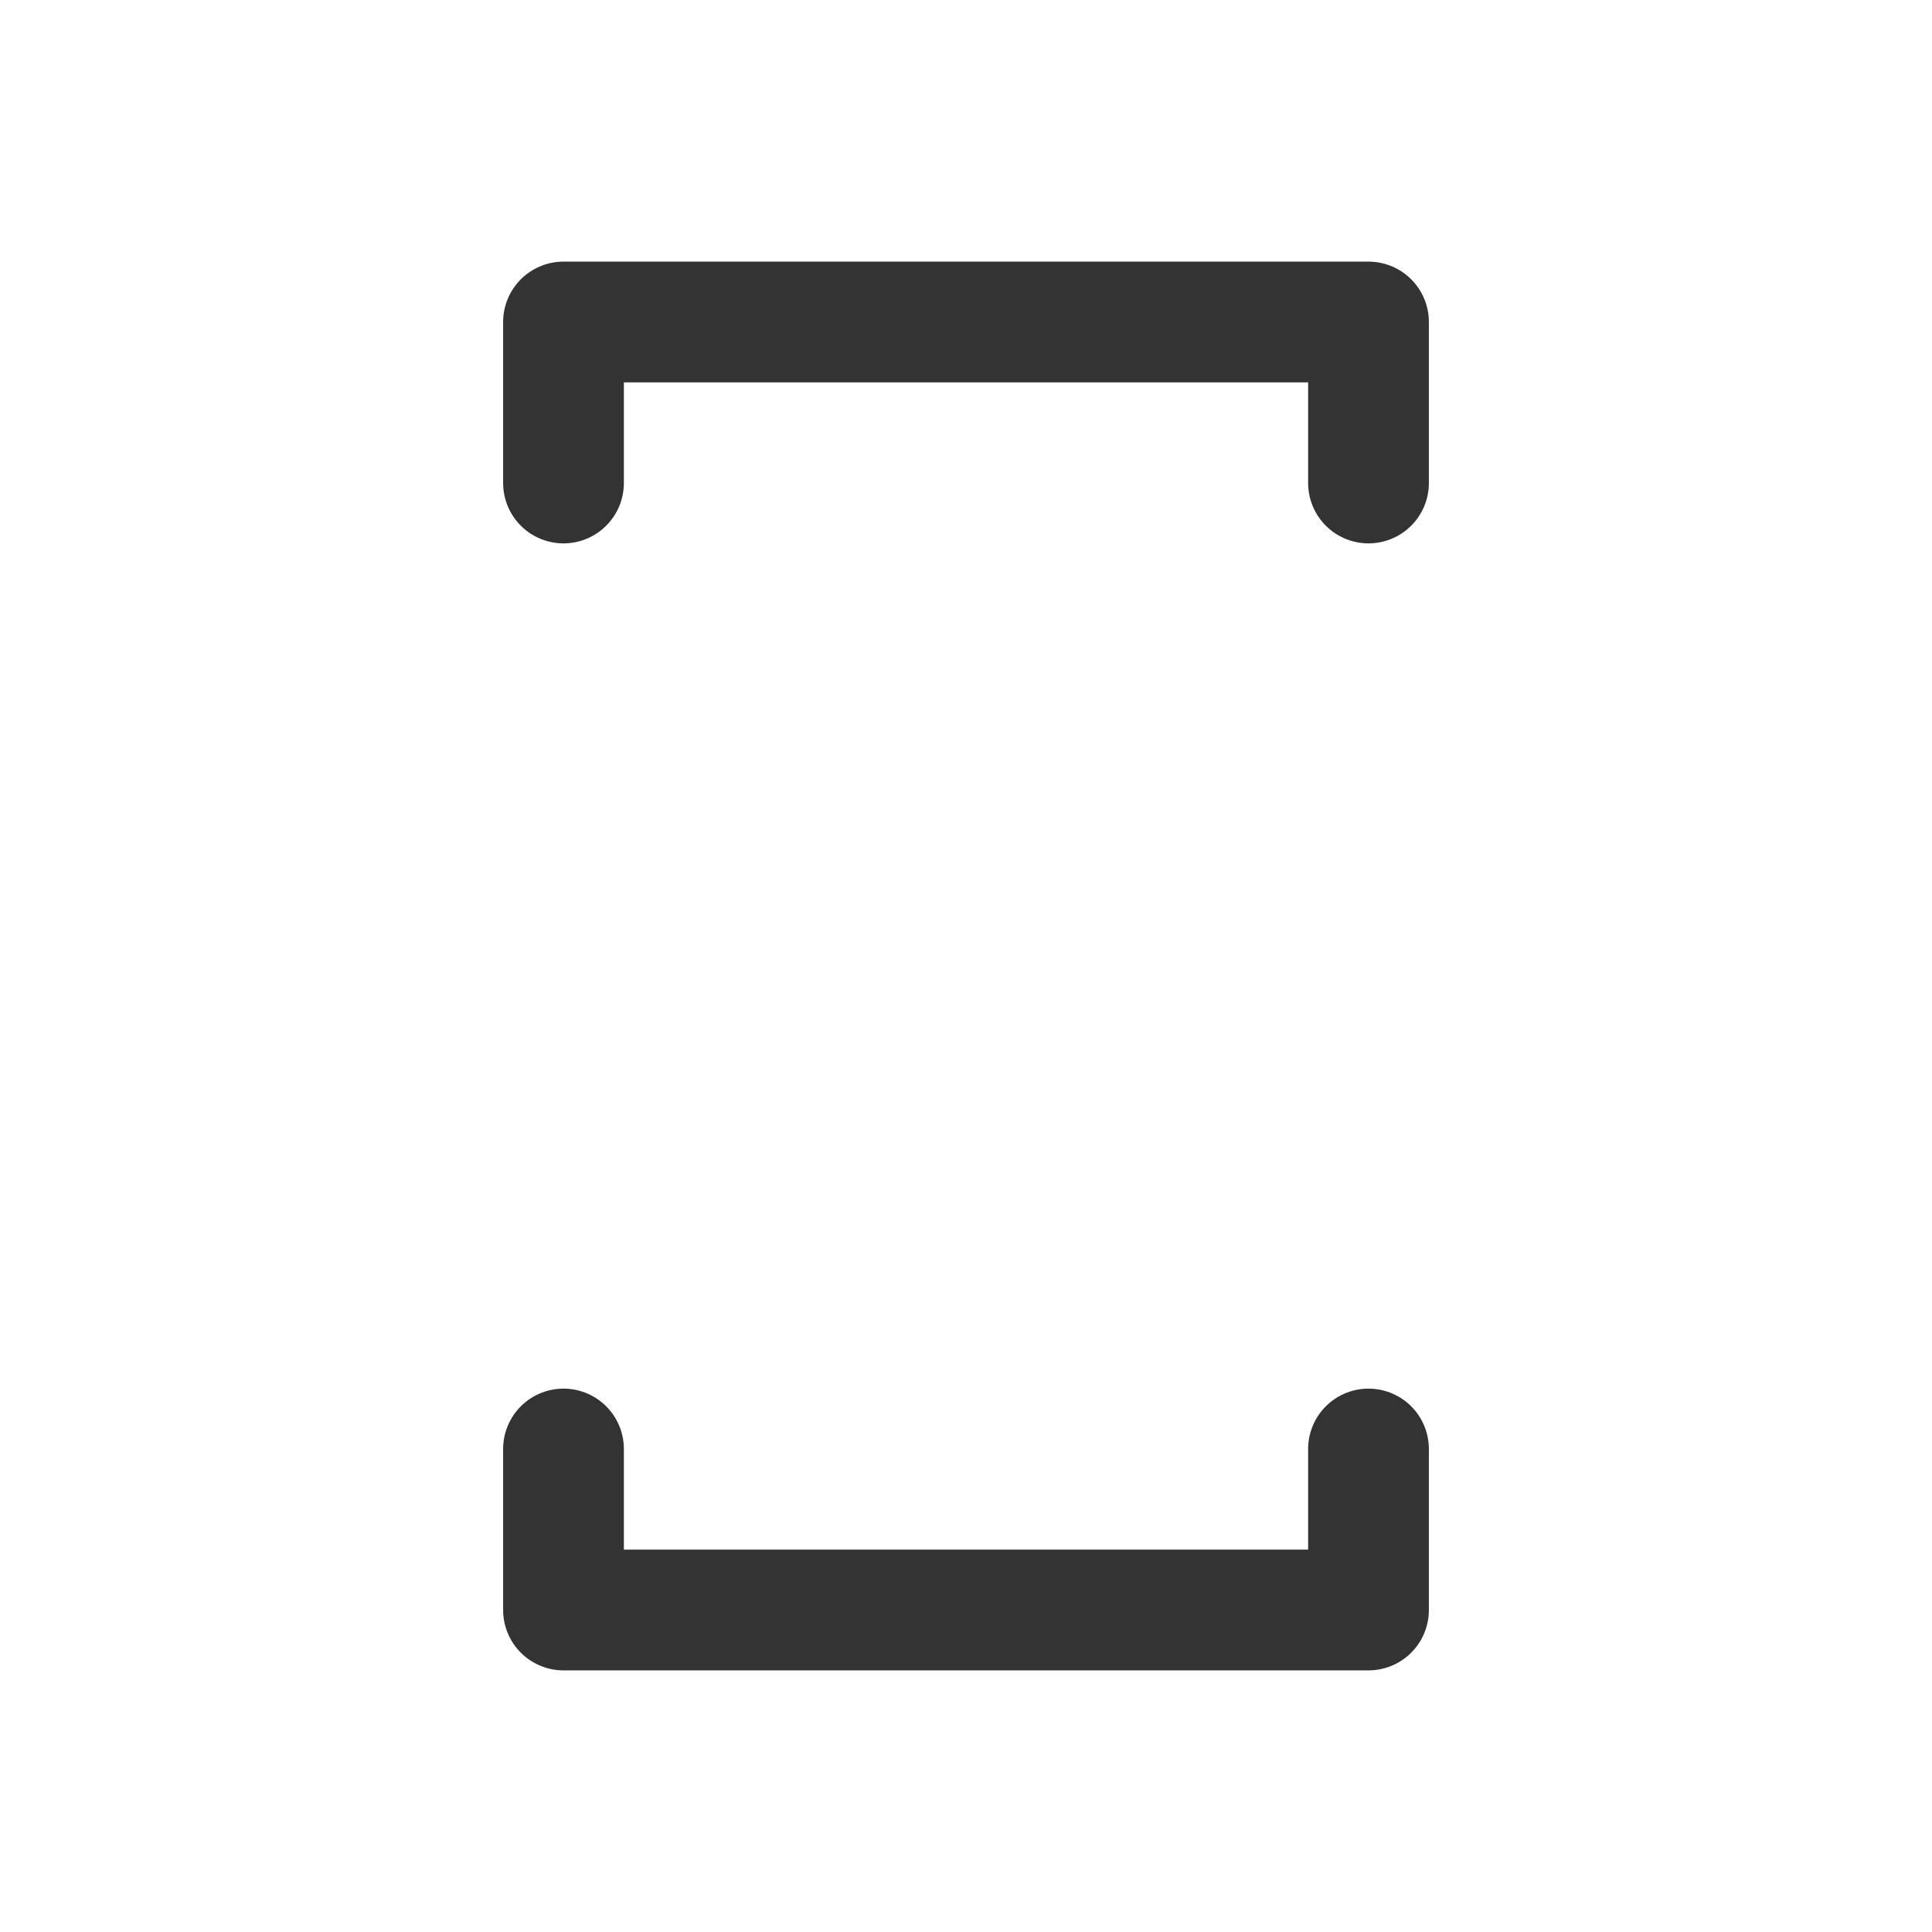
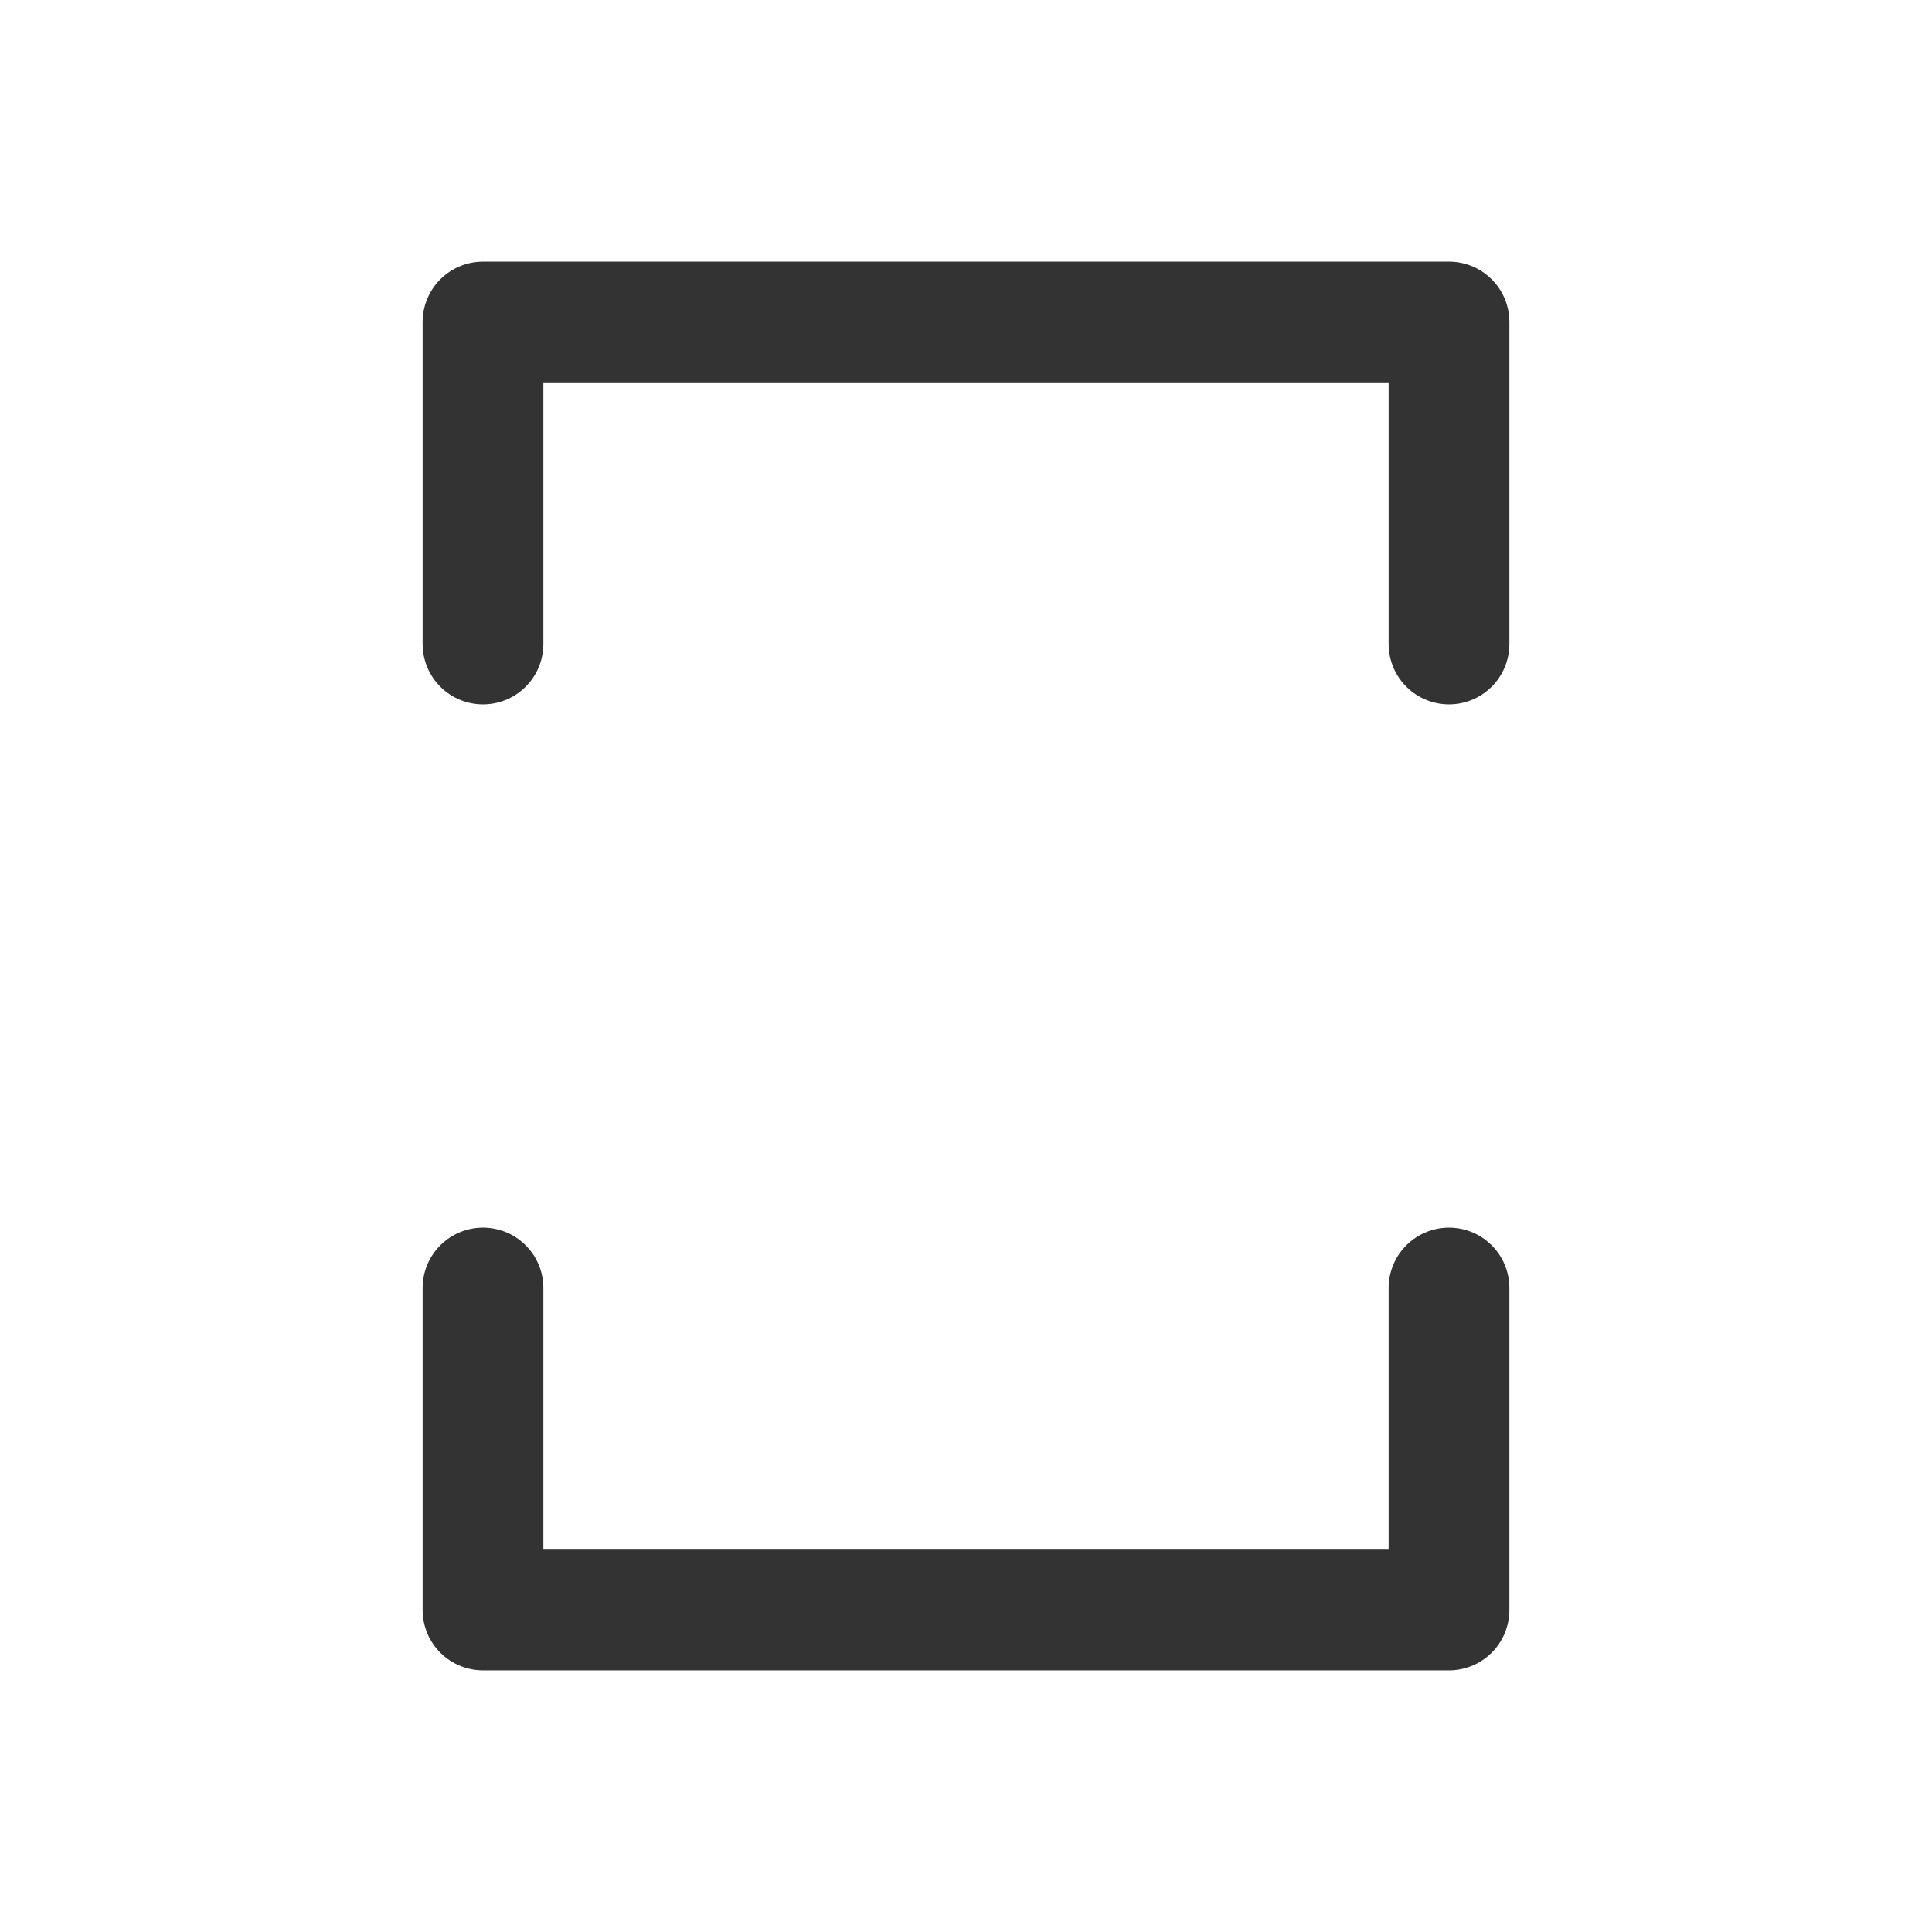
<svg xmlns="http://www.w3.org/2000/svg" width="240" height="240" id="svg5" version="1.1">
  <defs id="defs2">
    </defs>
  <g id="layer1">
-     <path style="fill:none;stroke:#333333;stroke-width:15;stroke-linecap:round;stroke-linejoin:round;stroke-dasharray:none;stroke-opacity:1" d="M 70,60 V 40 h 100 v 20" id="path750" />
-     <path style="fill:none;stroke:#333333;stroke-width:15;stroke-linecap:round;stroke-linejoin:round;stroke-dasharray:none;stroke-opacity:1" d="m 70,180 v 20 h 100 v -20" id="path752" />
+     <path style="fill:none;stroke:#333333;stroke-width:15;stroke-linecap:round;stroke-linejoin:round;stroke-dasharray:none;stroke-opacity:1" d="M 60,80 V 40 h 120 v 40" id="path750" />
+     <path style="fill:none;stroke:#333333;stroke-width:15;stroke-linecap:round;stroke-linejoin:round;stroke-dasharray:none;stroke-opacity:1" d="m 60,160 v 40 h 120 v -40" id="path752" />
  </g>
</svg>
